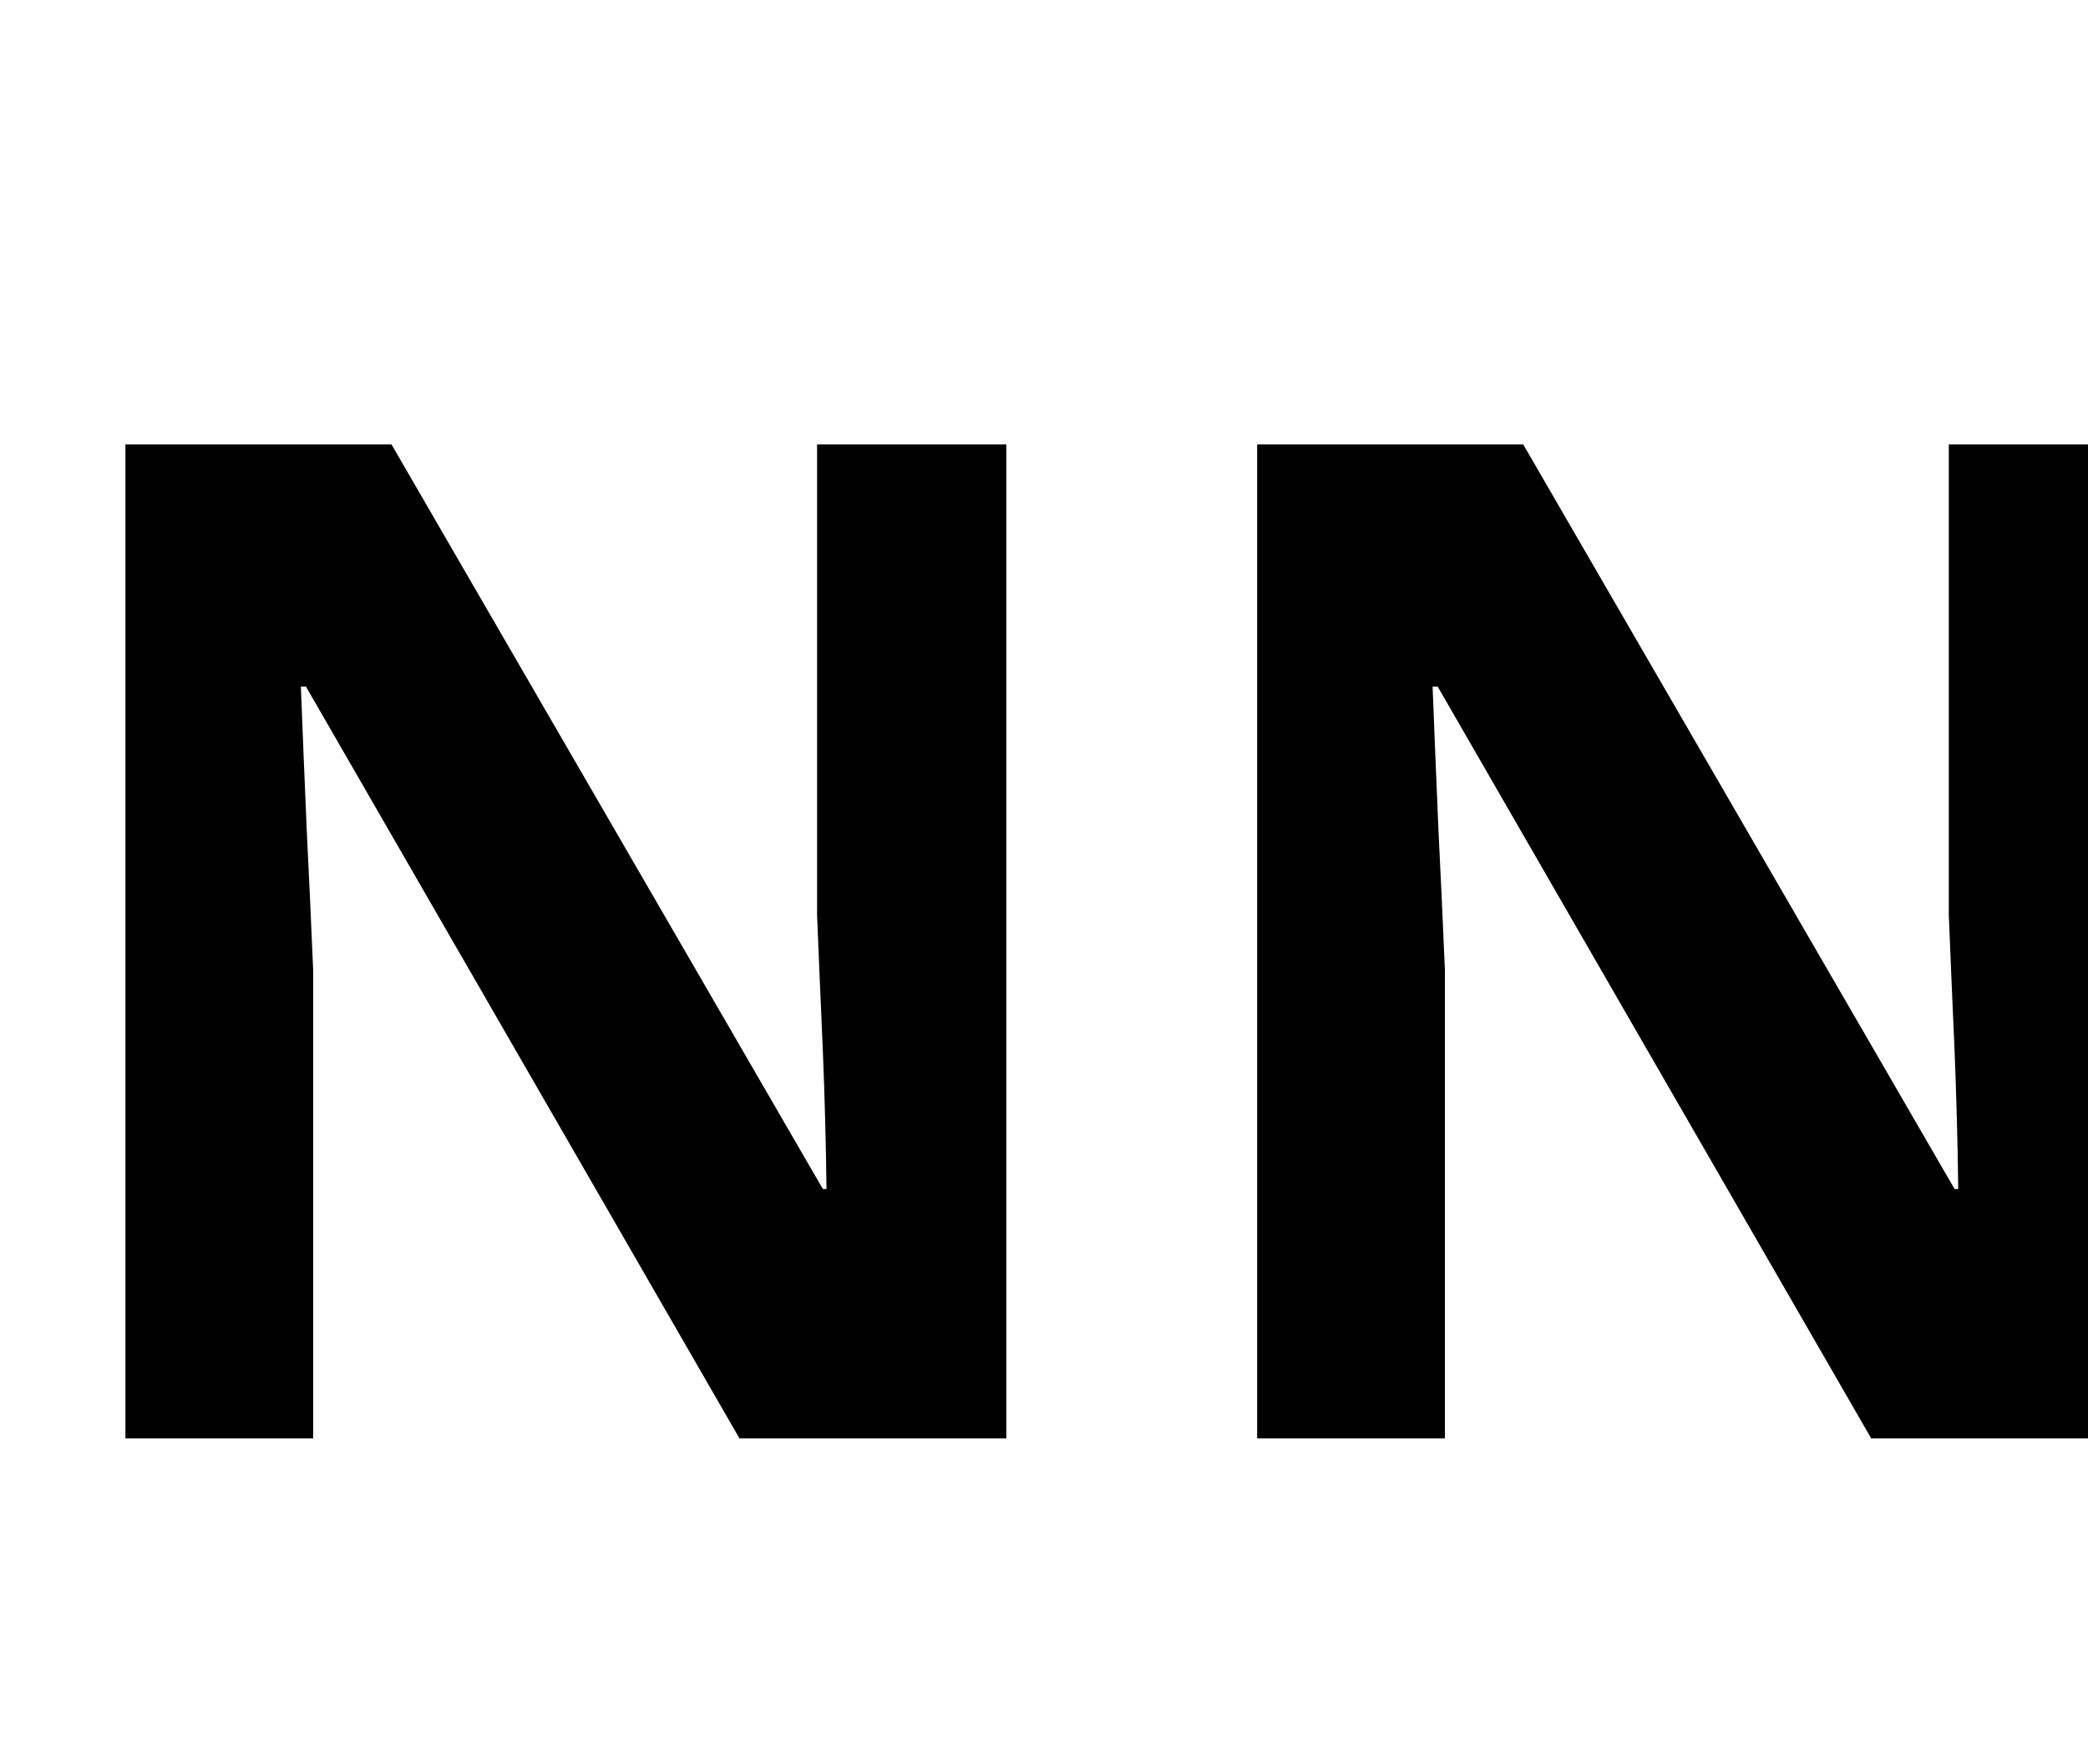
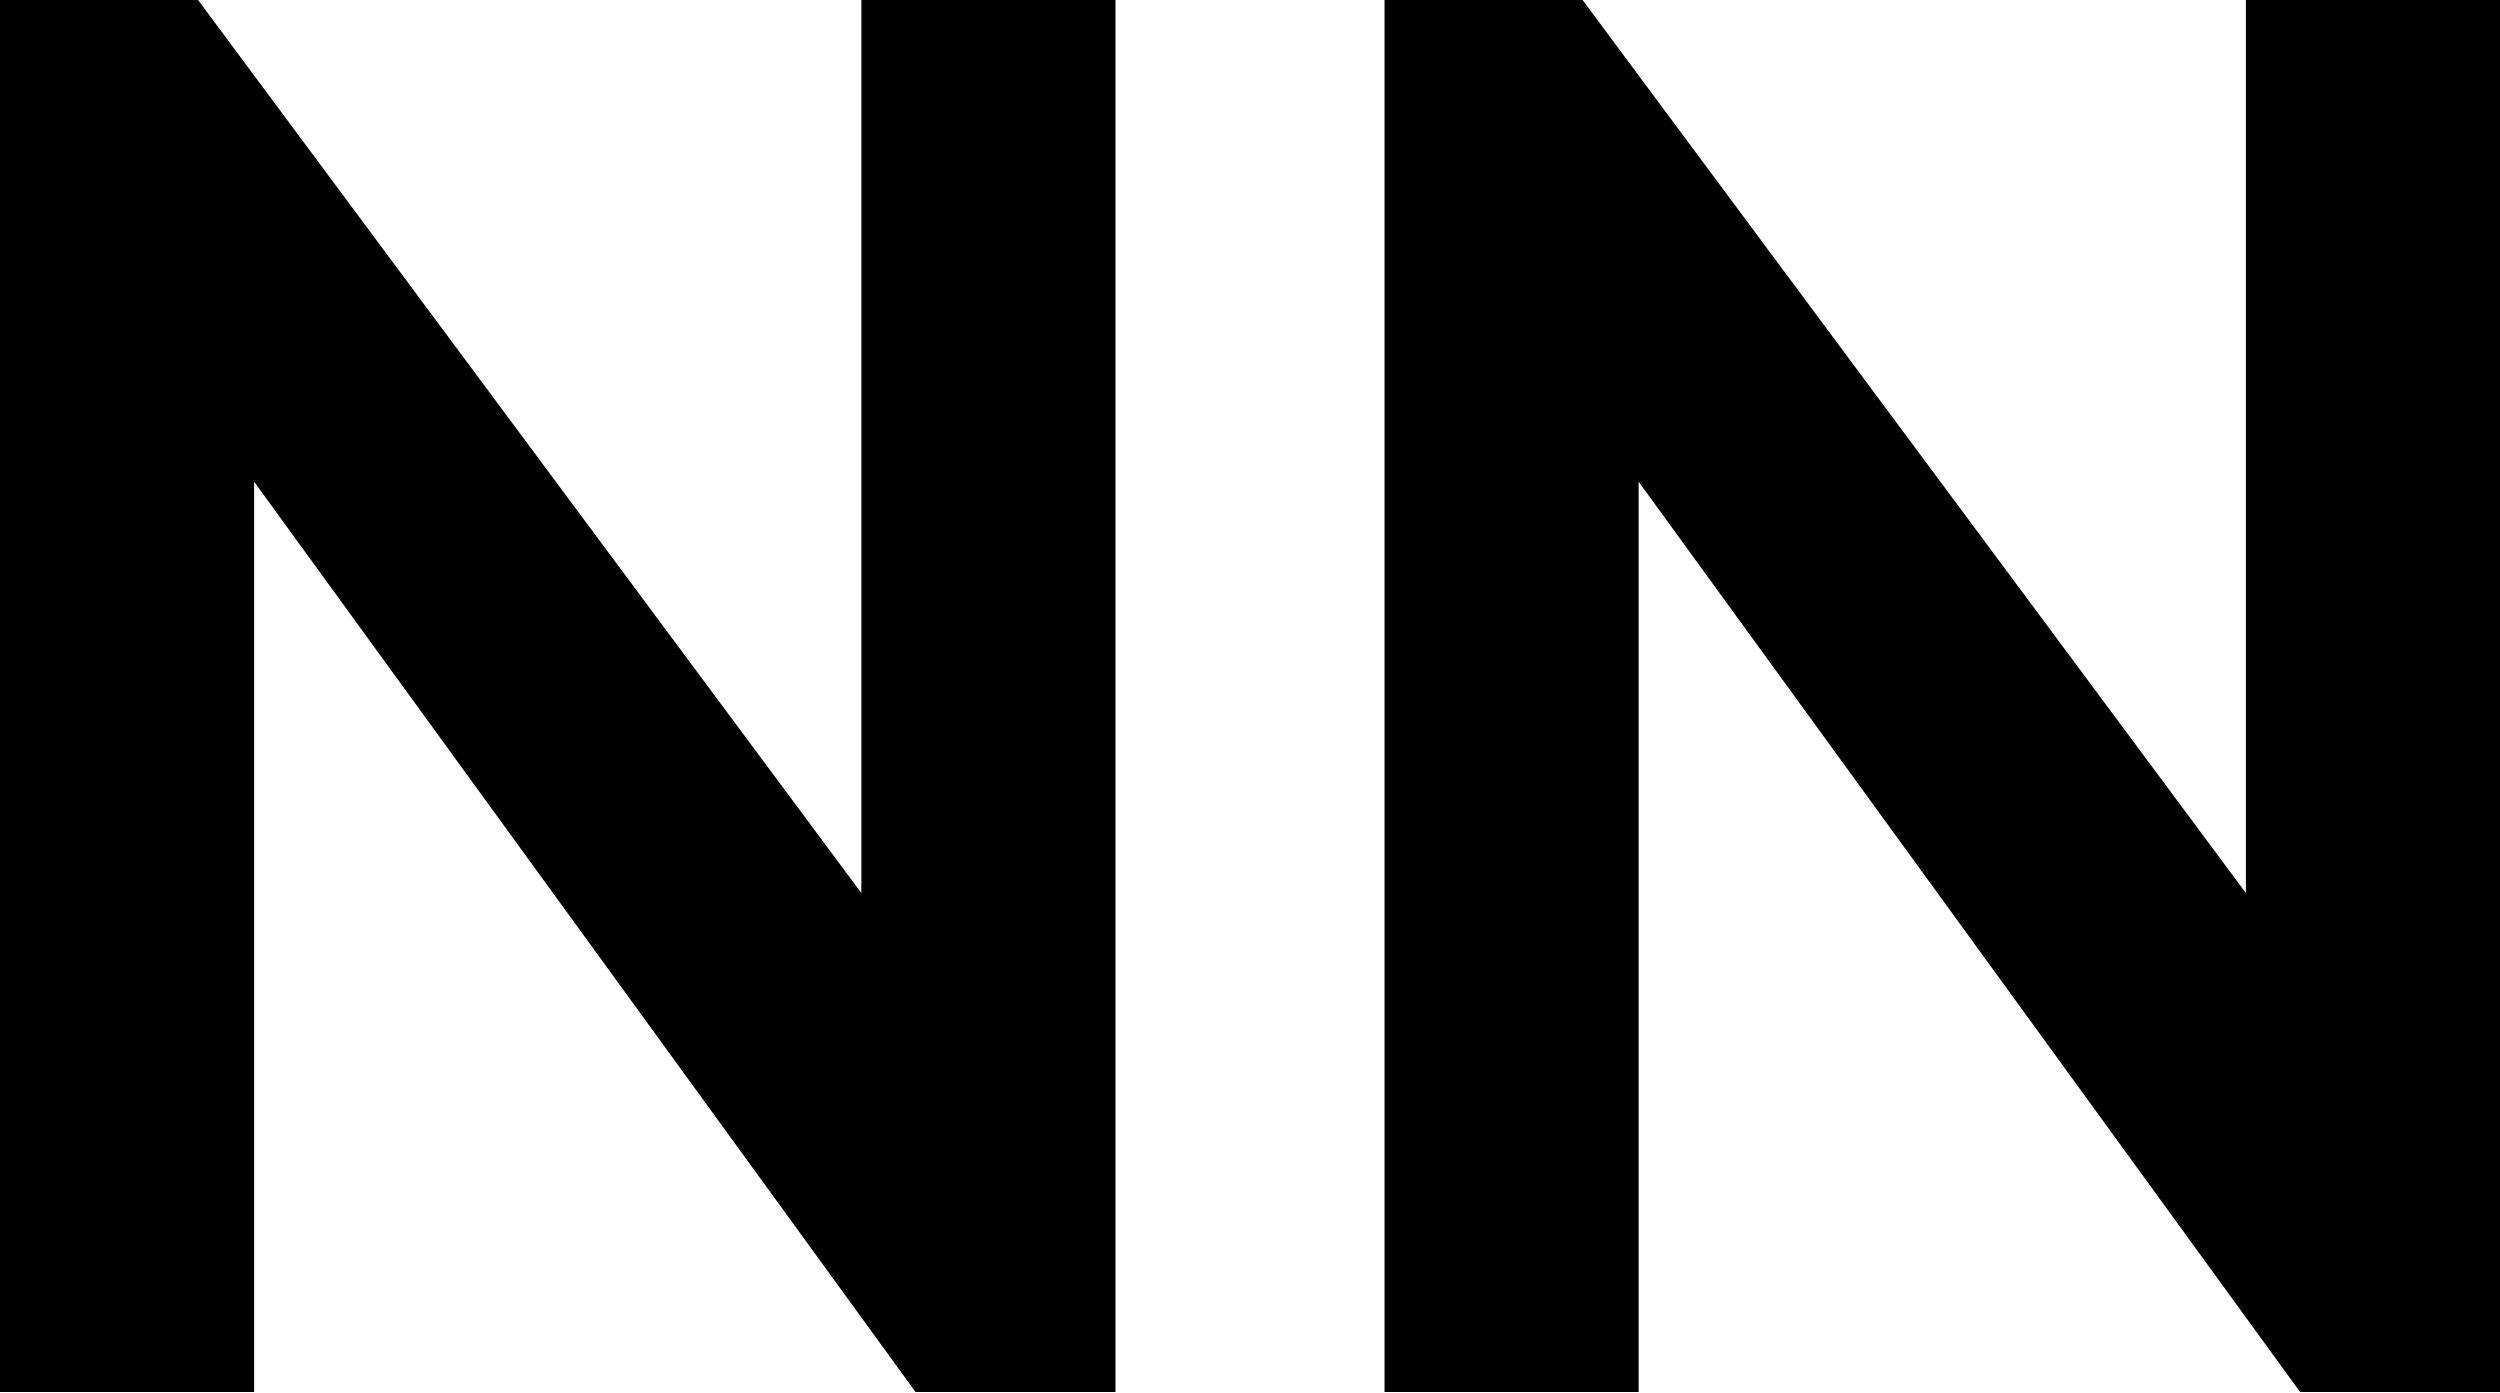
- <svg xmlns="http://www.w3.org/2000/svg" width="45" height="38" viewBox="0 0 45 38">
-   <text id="NN" transform="translate(0 31)" font-size="30" font-family="PlusJakartaSans-Bold, Plus Jakarta Sans" font-weight="700">
-     <tspan x="0" y="0">NN</tspan>
-   </text>
+ <svg xmlns="http://www.w3.org/2000/svg" width="40.14" height="22.35" viewBox="0 0 40.14 22.35">
+   <path id="NN" d="M2.16,0V-22.35H5.34L17.64-5.79l-1.65.33V-22.35h4.08V0H16.86L4.74-16.68l1.5-.33V0ZM24.39,0V-22.35h3.18L39.87-5.79l-1.65.33V-22.35H42.3V0H39.09L26.97-16.68l1.5-.33V0Z" transform="translate(-2.16 22.35)" />
</svg>
